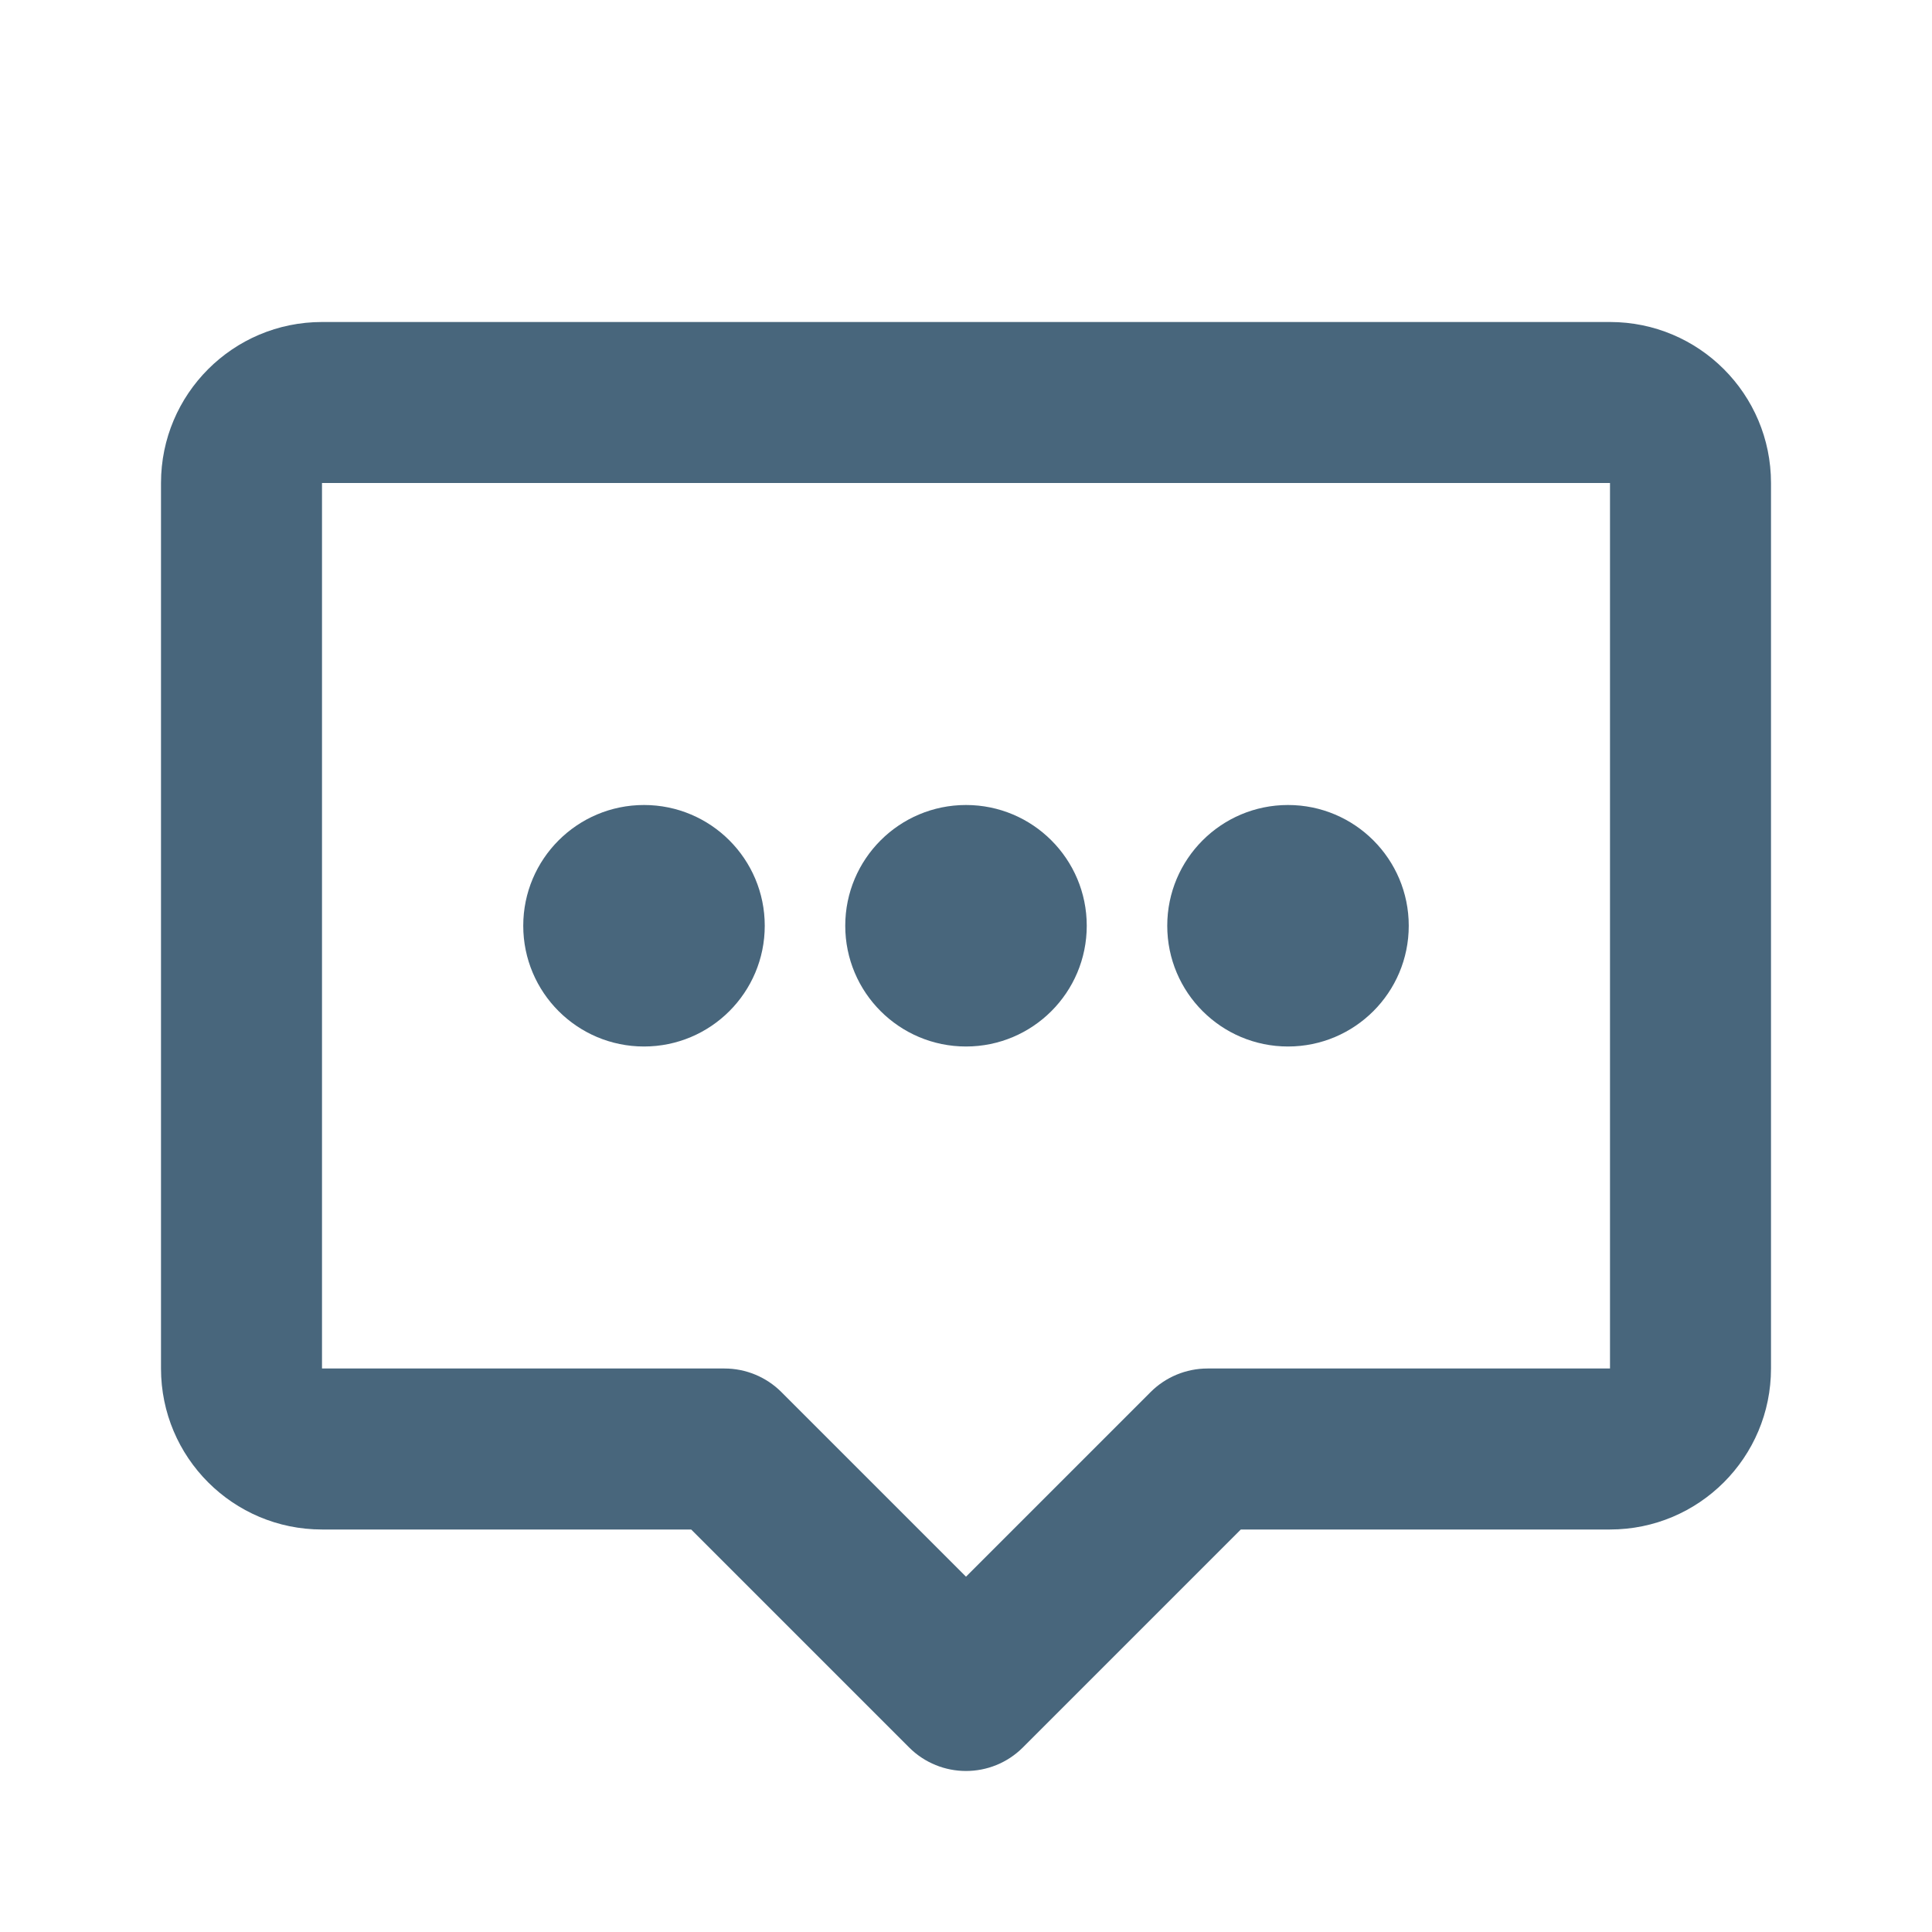
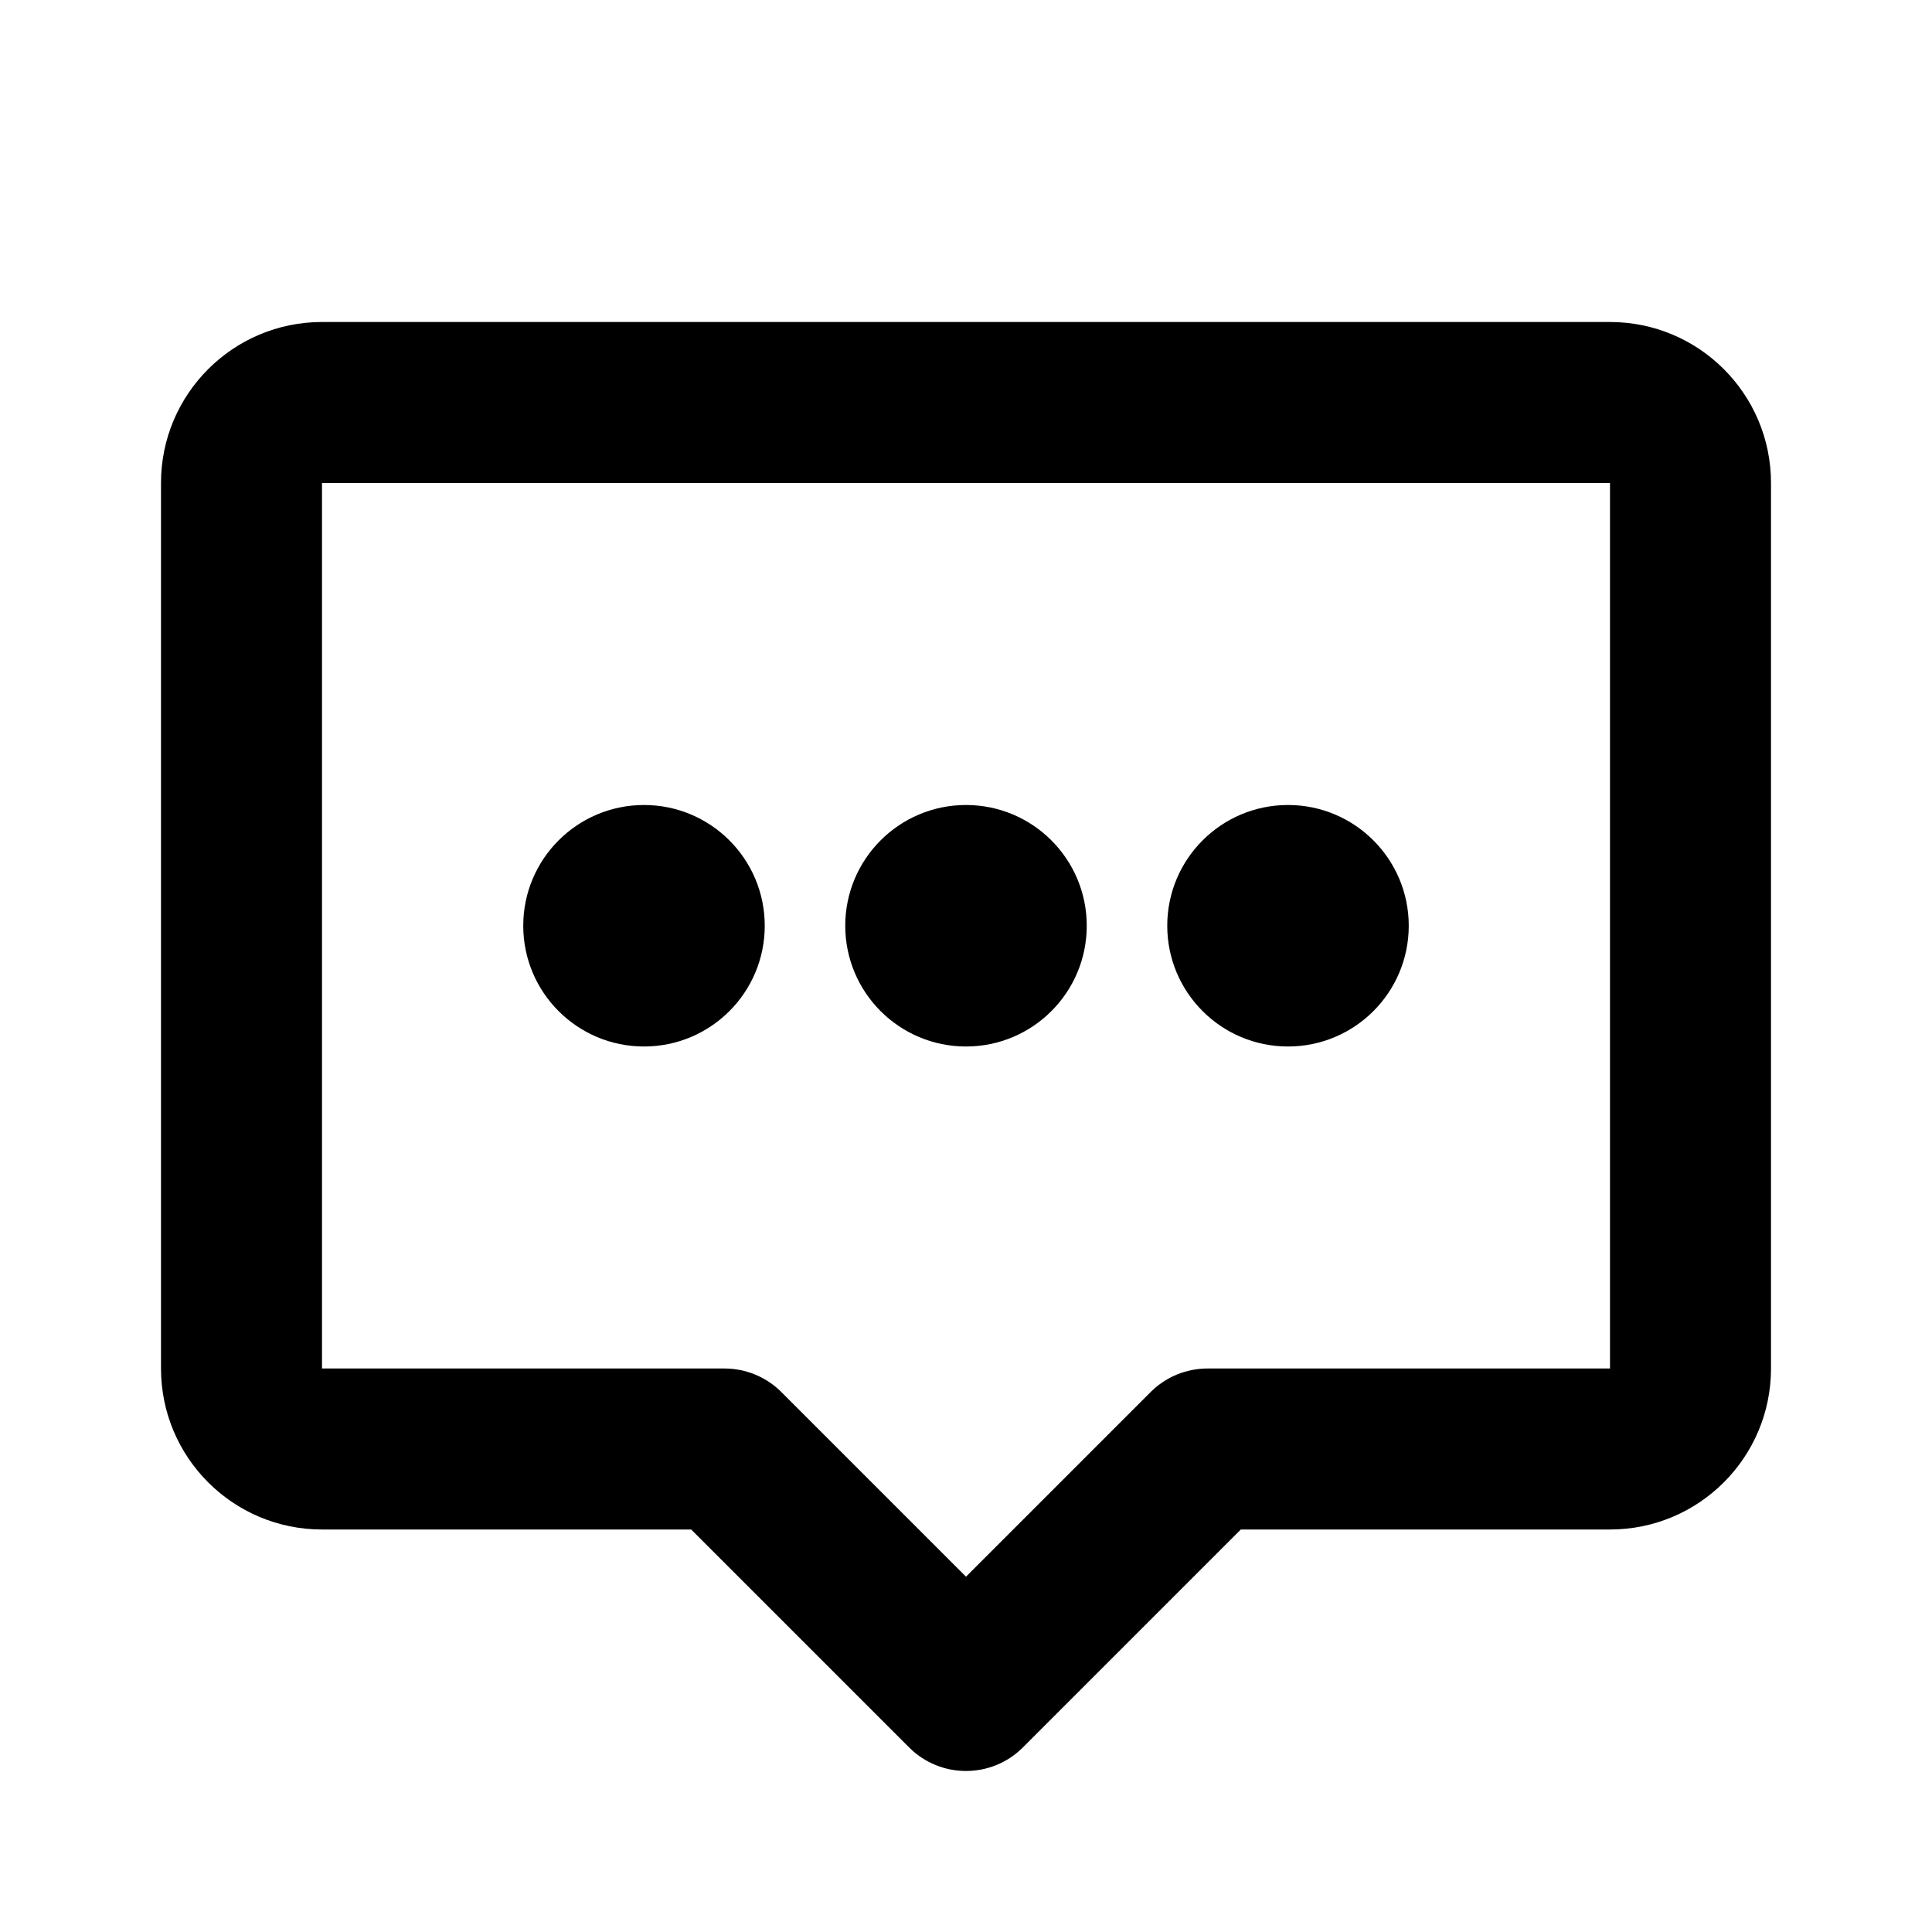
<svg xmlns="http://www.w3.org/2000/svg" width="48" height="48" viewBox="0 0 48 48" fill="none">
-   <path d="M4 12a4 4 0 0 1 4-4h32a4 4 0 0 1 4 4v22a4 4 0 0 1-4 4h-9.172l-5.414 5.414a2 2 0 0 1-2.828 0L17.172 38H8a4 4 0 0 1-4-4V12zm36 0H8v22h10a2 2 0 0 1 1.414.586L24 39.172l4.586-4.586A2 2 0 0 1 30 34h10V12z" fill="#48667C" />
-   <path d="M27 23a3 3 0 1 1-6 0 3 3 0 0 1 6 0zM35 23a3 3 0 1 1-6 0 3 3 0 0 1 6 0zM19 23a3 3 0 1 1-6 0 3 3 0 0 1 6 0z" fill="#48667C" />
+   <path d="M4 12a4 4 0 0 1 4-4h32a4 4 0 0 1 4 4v22a4 4 0 0 1-4 4h-9.172l-5.414 5.414a2 2 0 0 1-2.828 0L17.172 38H8a4 4 0 0 1-4-4V12zm36 0H8v22h10a2 2 0 0 1 1.414.586L24 39.172l4.586-4.586A2 2 0 0 1 30 34h10V12z" fill="currentColor" />
+   <path d="M27 23a3 3 0 1 1-6 0 3 3 0 0 1 6 0zM35 23a3 3 0 1 1-6 0 3 3 0 0 1 6 0zM19 23a3 3 0 1 1-6 0 3 3 0 0 1 6 0z" fill="currentColor" />
</svg>
